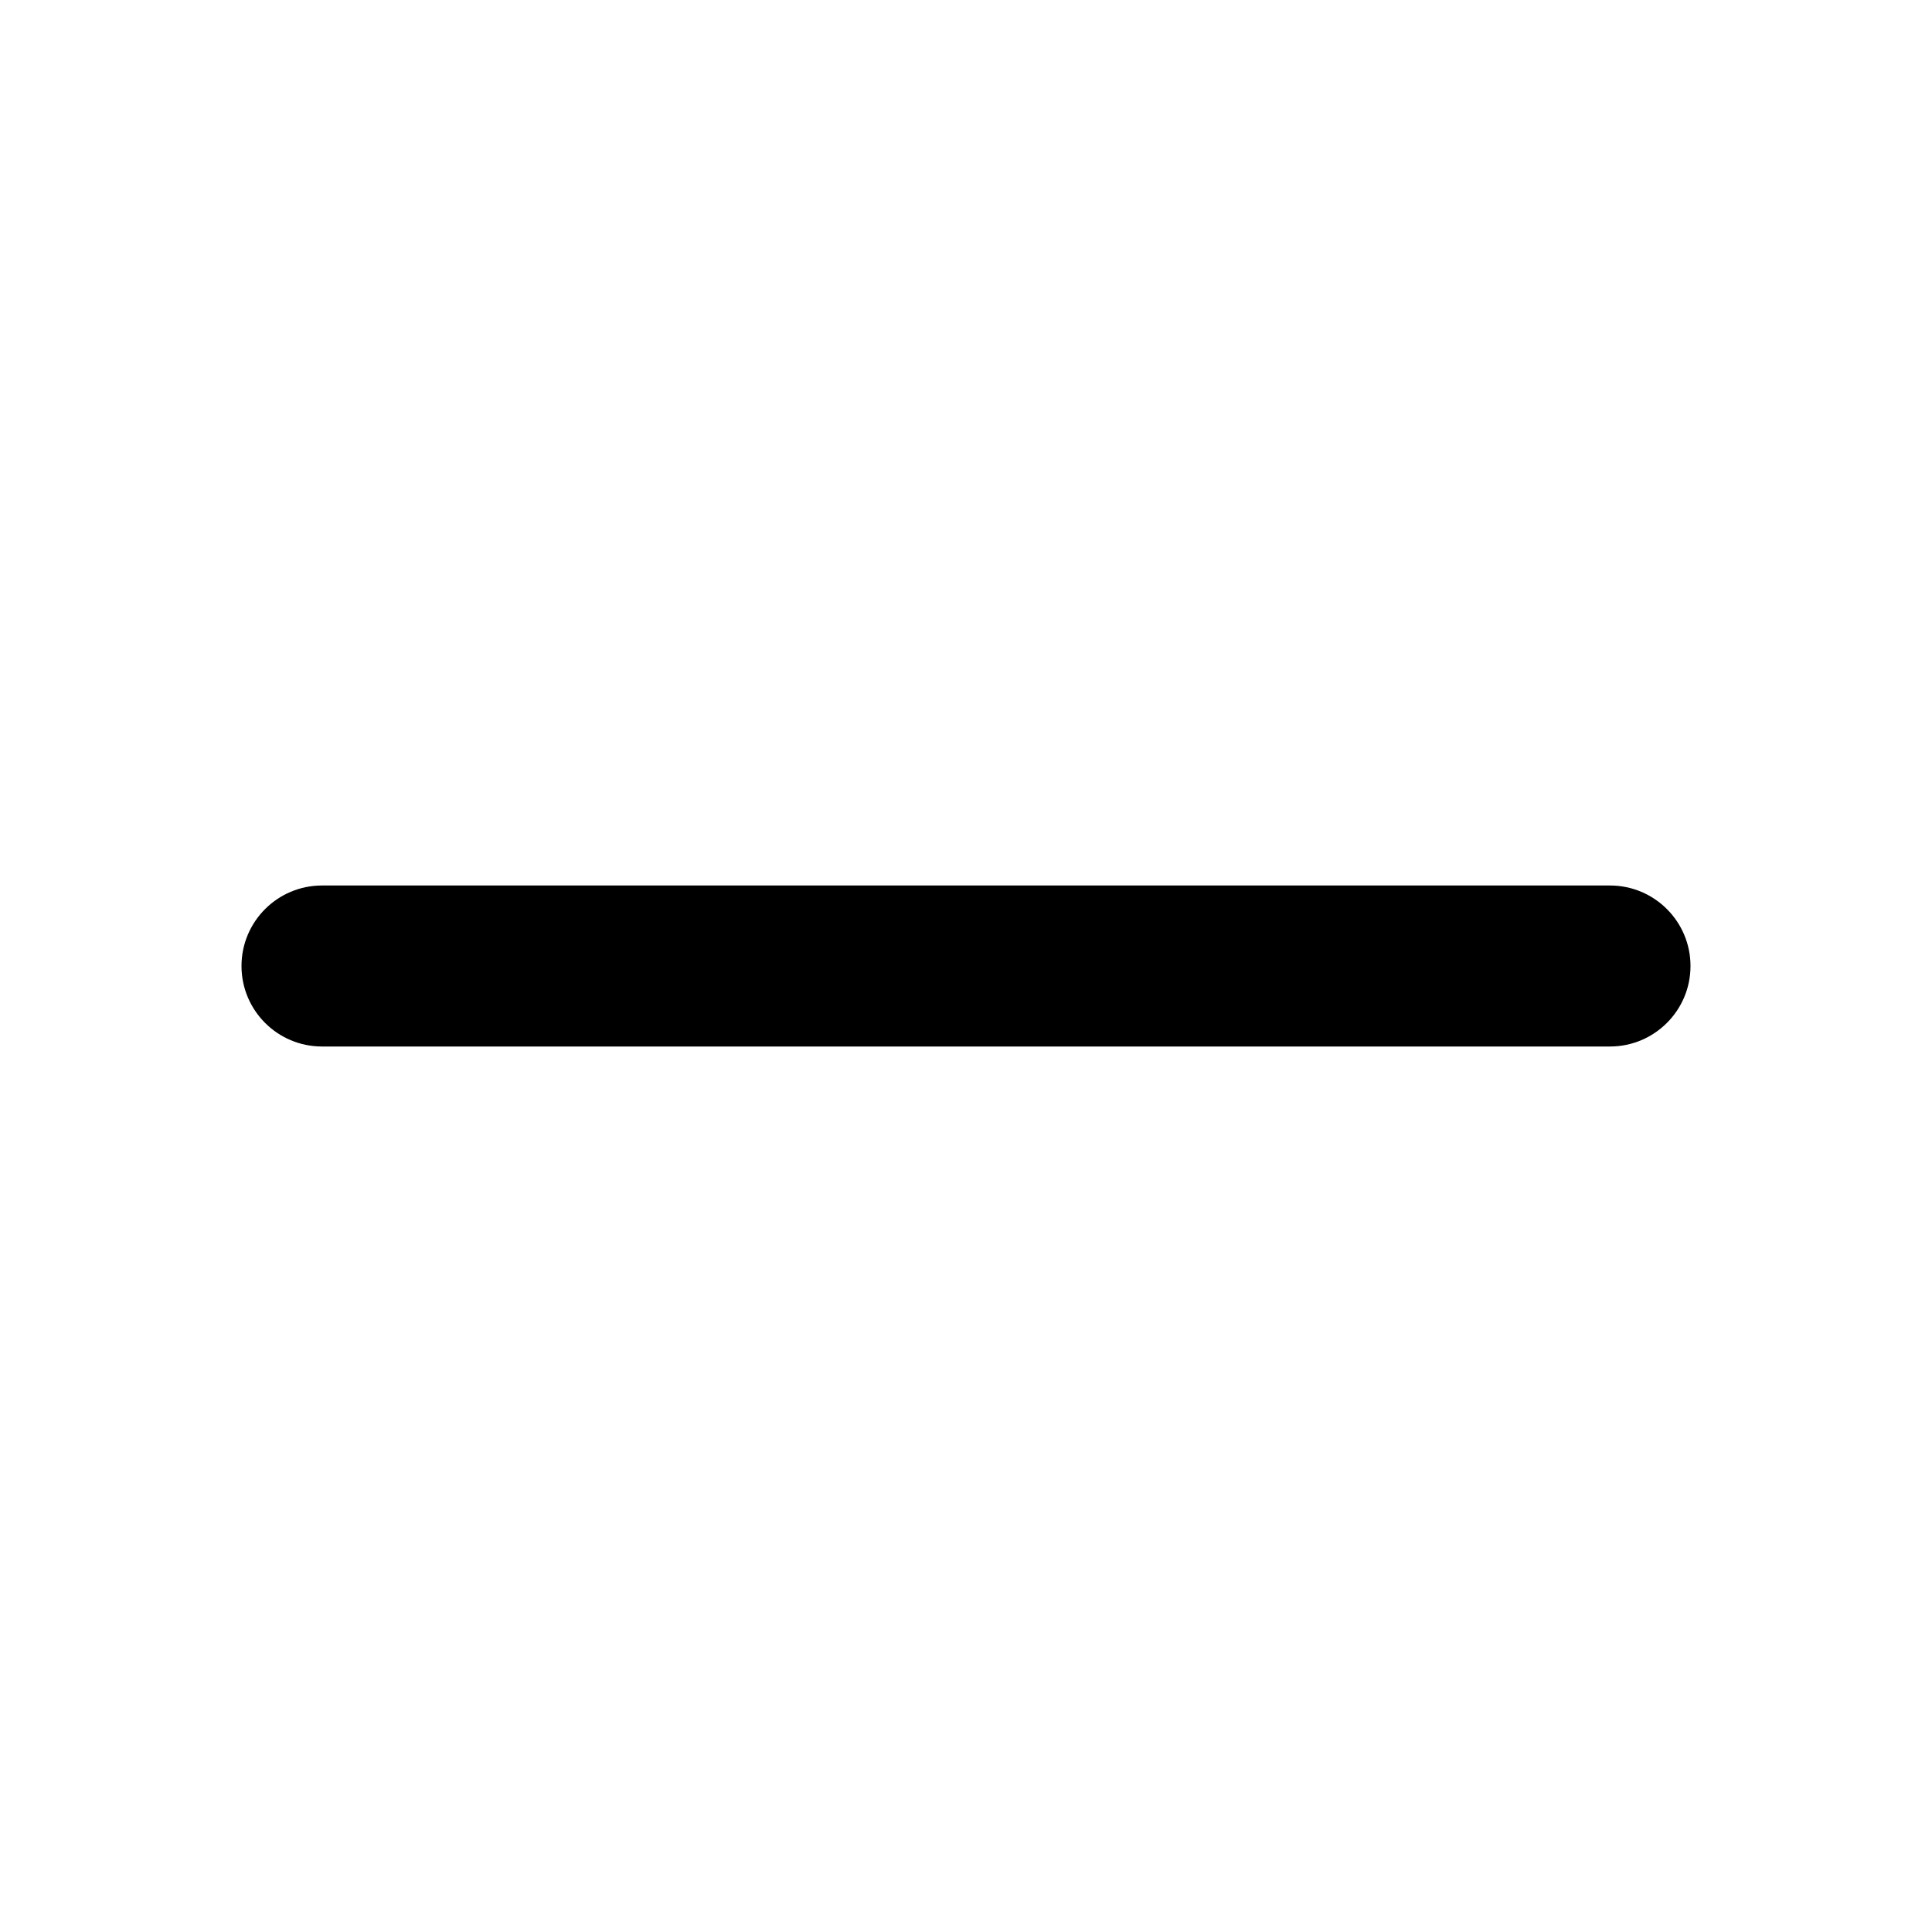
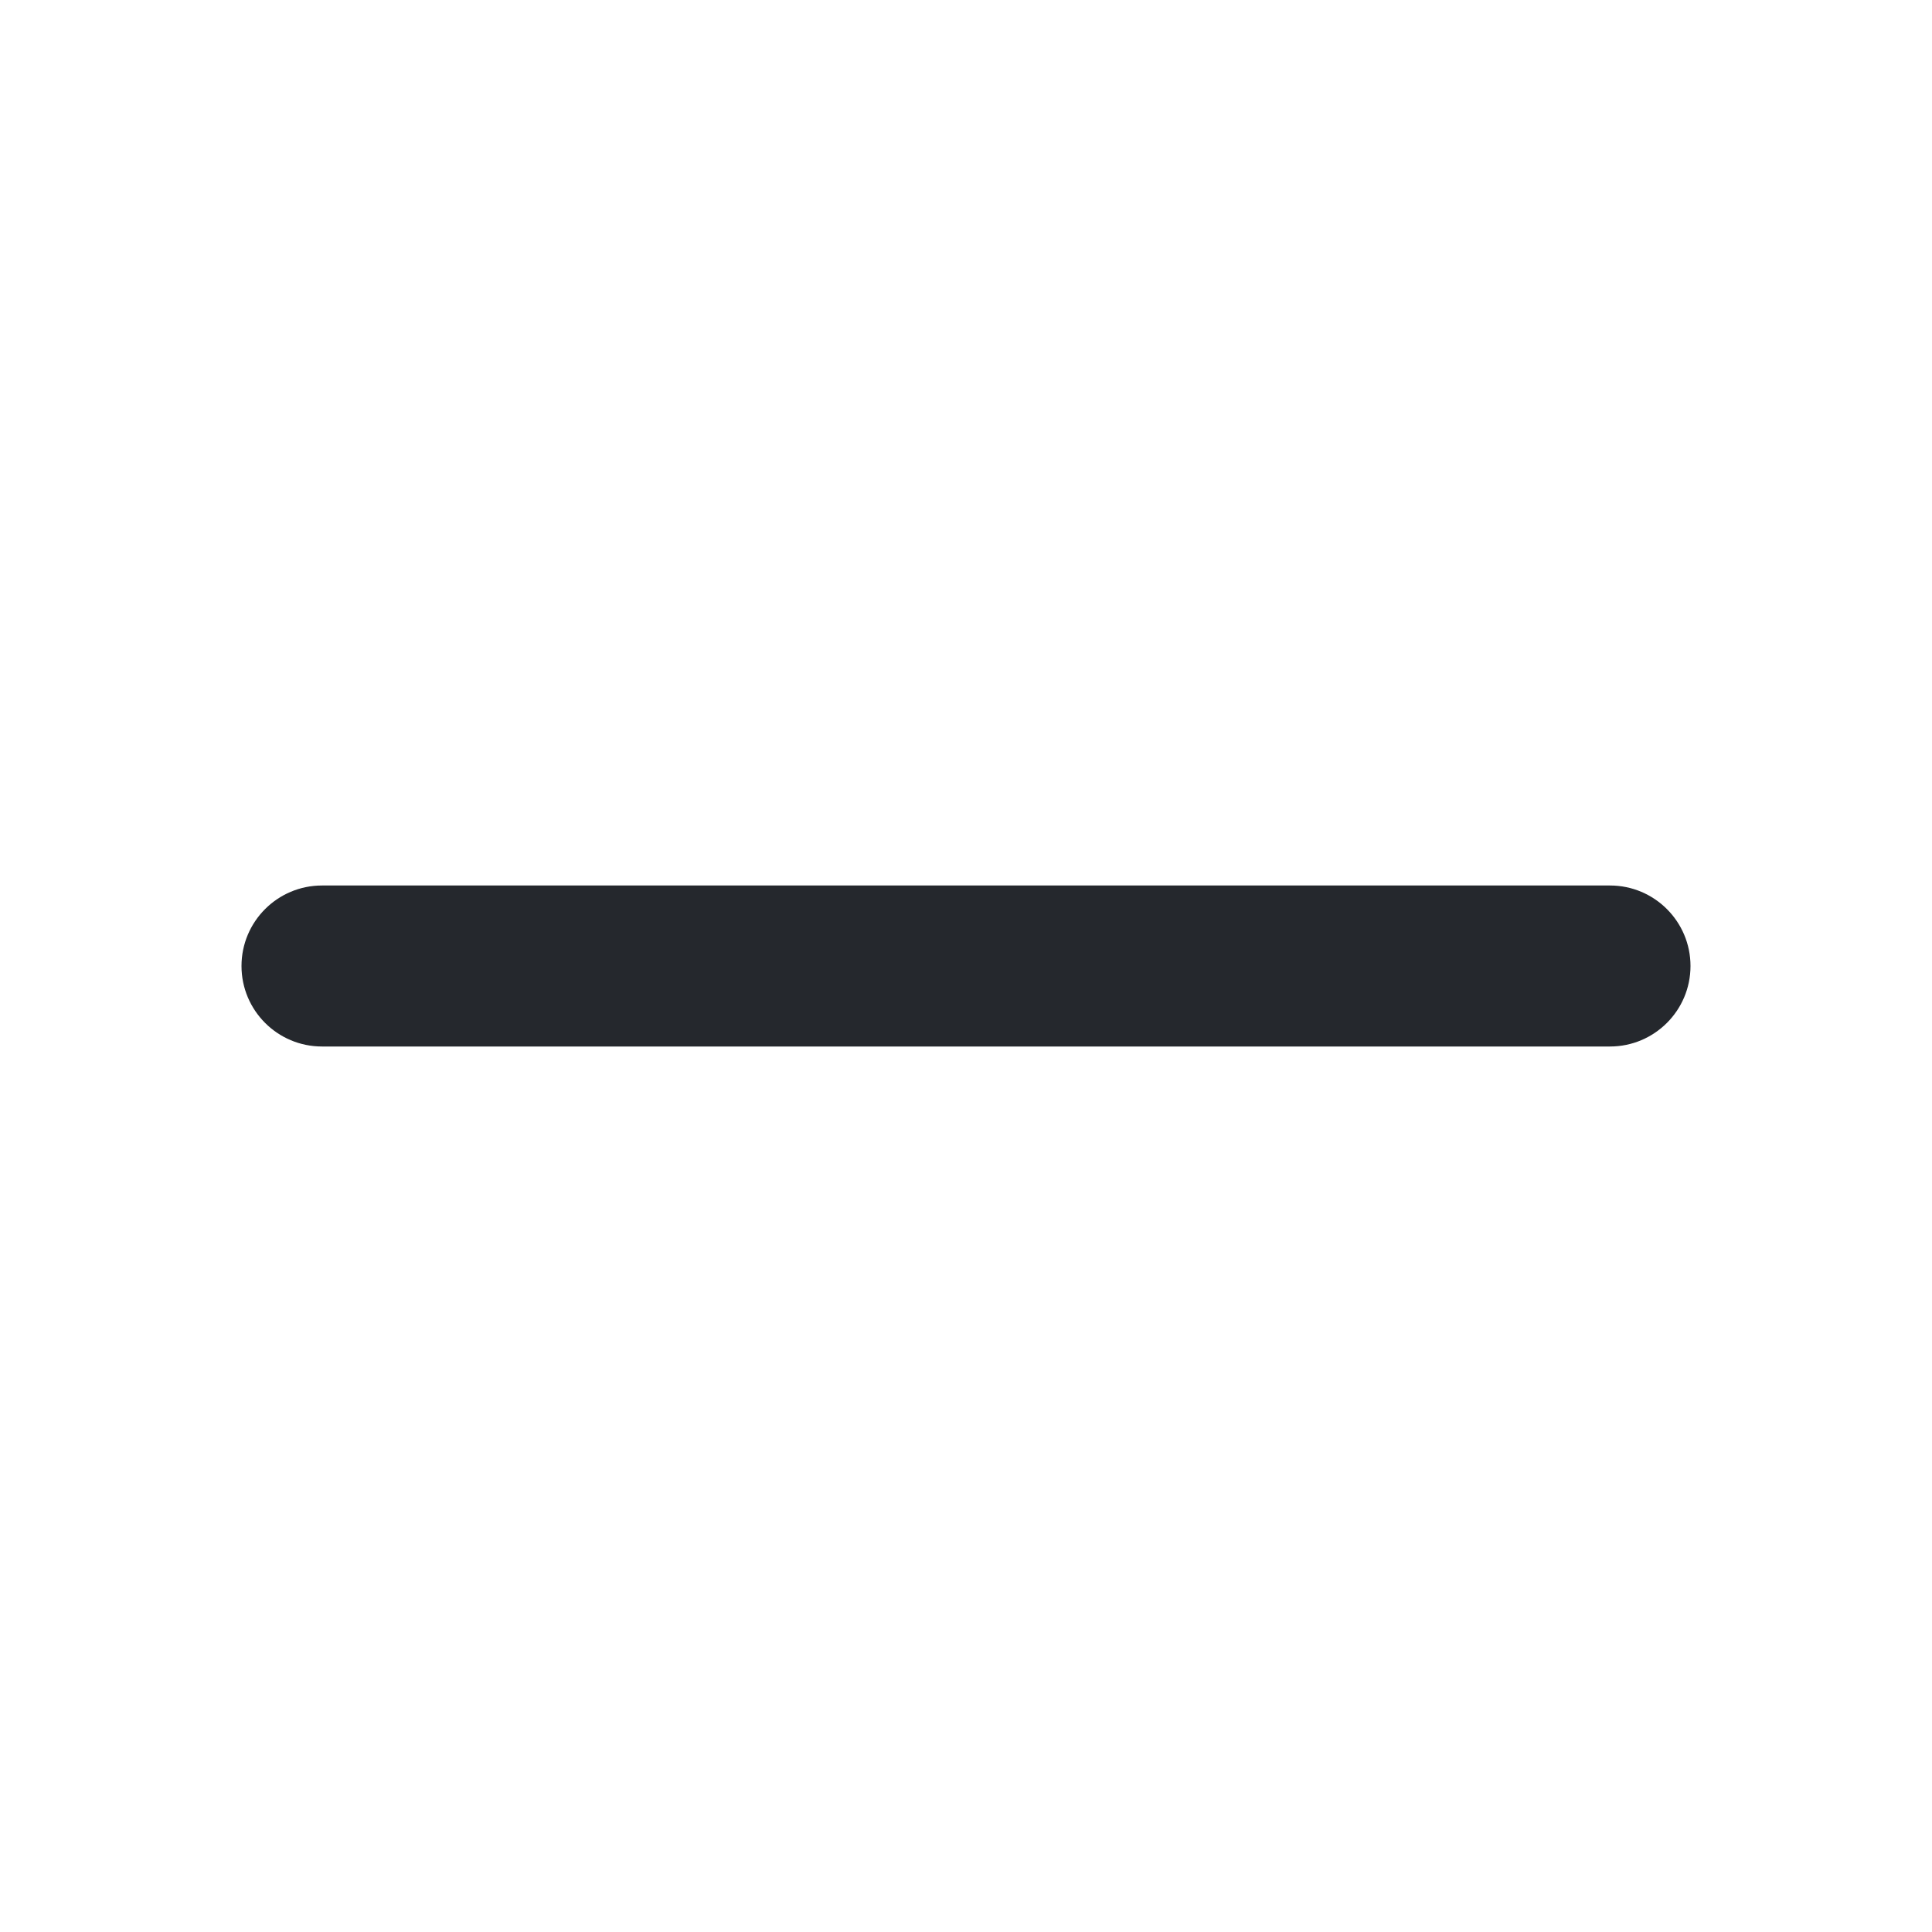
<svg xmlns="http://www.w3.org/2000/svg" width="24" height="24" viewBox="0 0 24 24" fill="none">
-   <path d="M20 11C20.552 11 21 11.448 21 12C21 12.552 20.552 13 20 13H4C3.448 13 3 12.552 3 12C3 11.448 3.448 11 4 11H20Z" fill="currentColor" />
+   <path d="M20 11C20.552 11 21 11.448 21 12C21 12.552 20.552 13 20 13H4C3.448 13 3 12.552 3 12C3 11.448 3.448 11 4 11H20Z" fill="#25282D" />
</svg>
